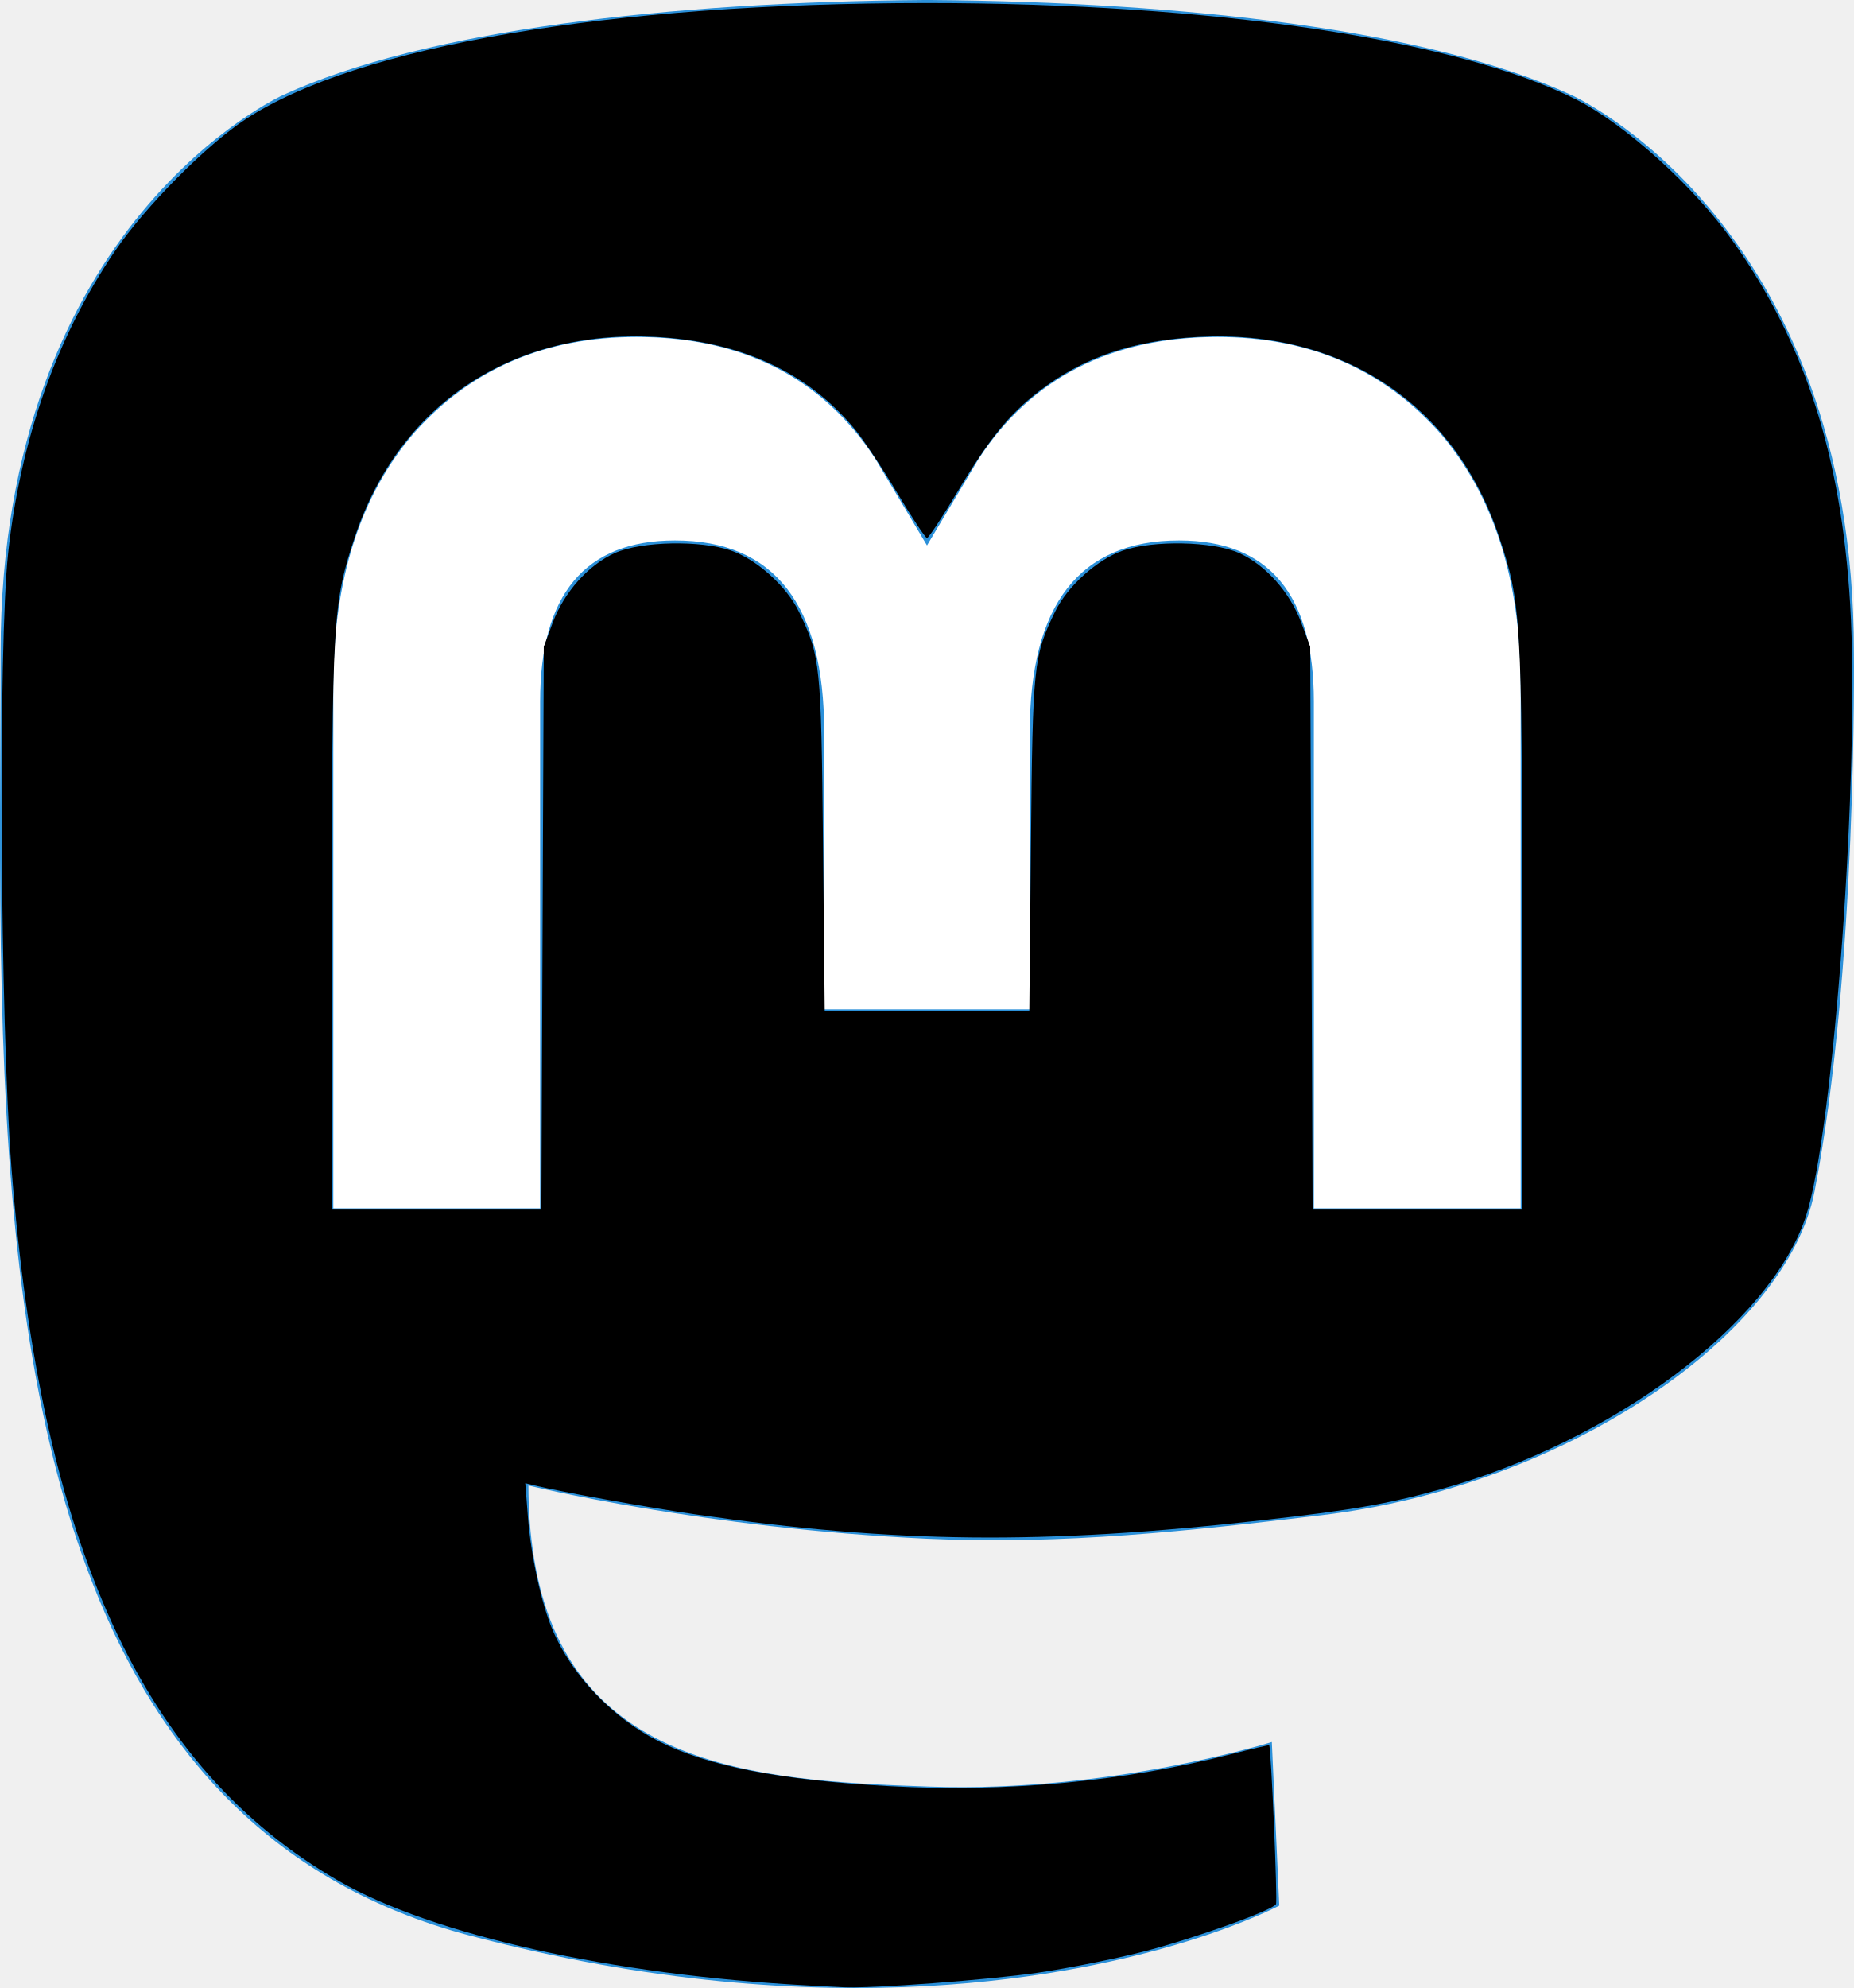
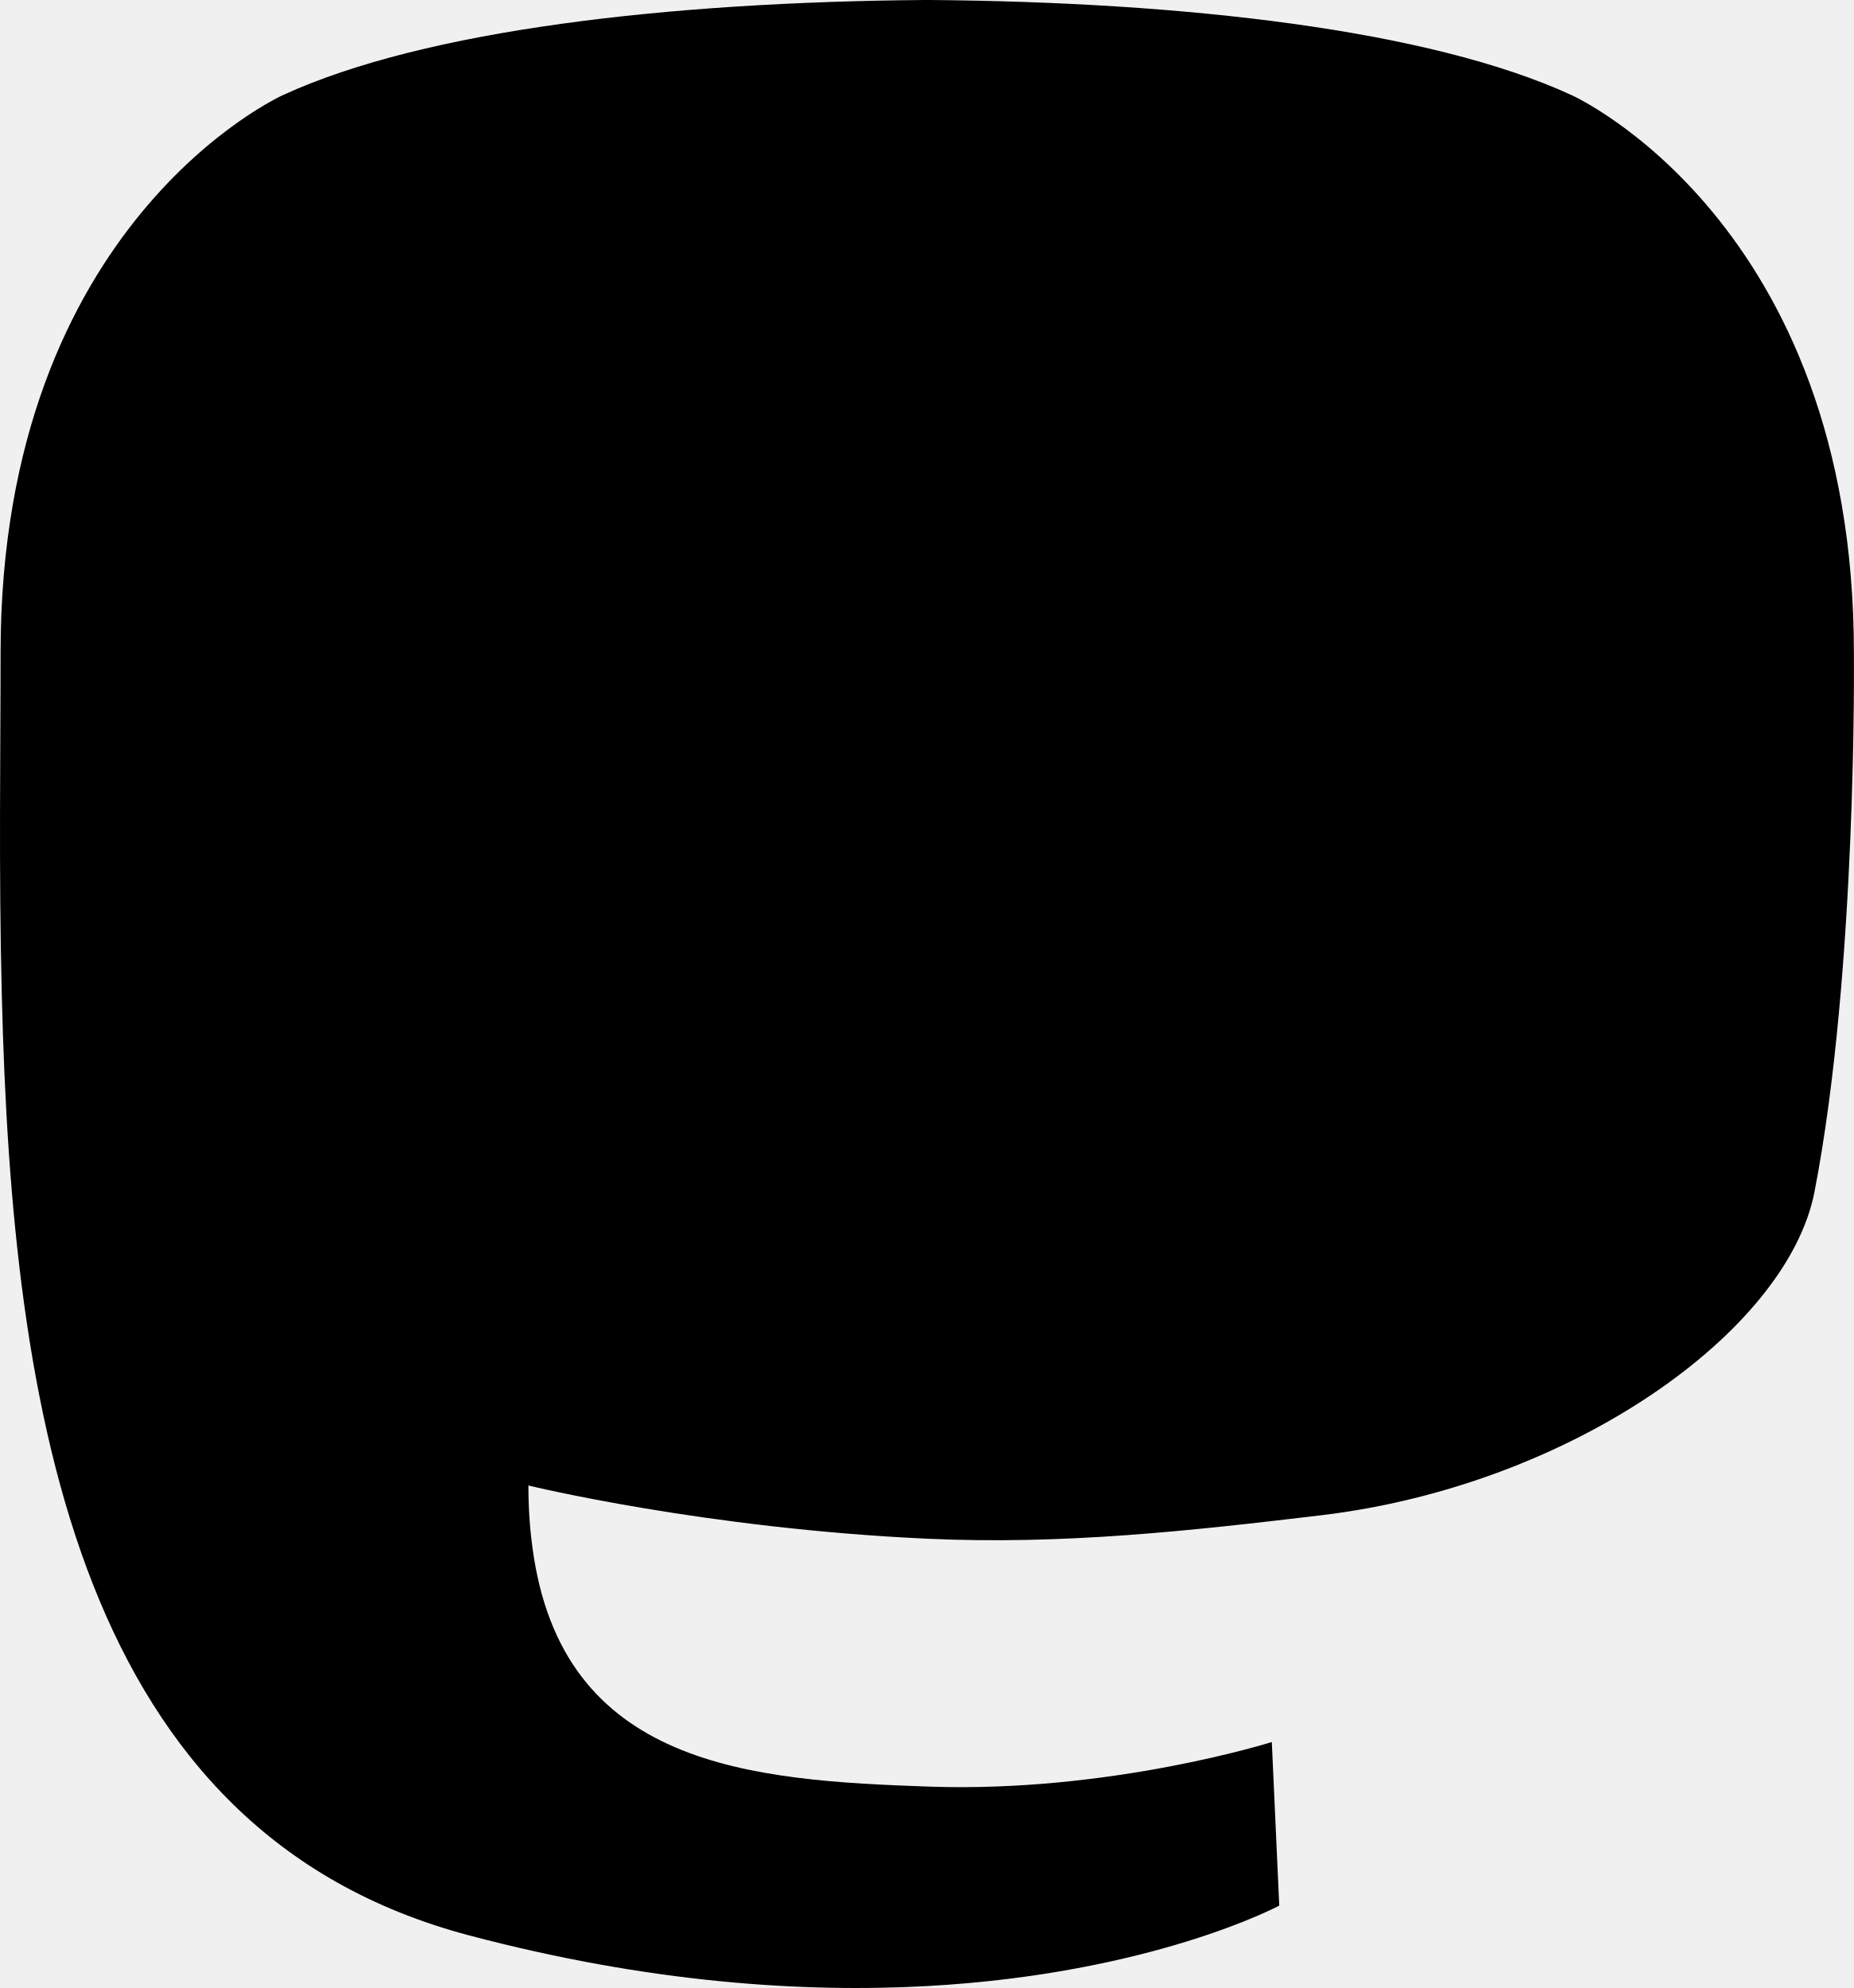
- <svg xmlns="http://www.w3.org/2000/svg" width="61.077mm" height="65.478mm" viewBox="0 0 216.414 232.01" version="1.1" id="svg1061">
-   <defs id="defs1065" />
-   <path fill="#2b90d9" d="M211.807 139.088c-3.181 16.366-28.492 34.278-57.562 37.749-15.159 1.809-30.084 3.471-45.999 2.741-26.027-1.192-46.565-6.213-46.565-6.213 0 2.534.156 4.946.469 7.202 3.384 25.686 25.47 27.225 46.391 27.942 21.116.723 39.919-5.206 39.919-5.206l.868 19.09s-14.77 7.931-41.081 9.39c-14.509.797-32.524-.365-53.506-5.919C9.232 213.82 1.406 165.311.209 116.091c-.365-14.614-.14-28.394-.14-39.919 0-50.33 32.976-65.082 32.976-65.082C49.672 3.454 78.204.242 107.865 0h.729c29.661.242 58.211 3.454 74.838 11.09 0 0 32.975 14.752 32.975 65.082 0 0 .414 37.134-4.599 62.915" id="path1057" />
-   <path fill="#fff" d="M177.51 80.077v60.941h-24.144v-59.15c0-12.469-5.246-18.797-15.74-18.797-11.602 0-17.418 7.508-17.418 22.352v32.376H96.207V85.423c0-14.845-5.816-22.352-17.419-22.352-10.494 0-15.74 6.329-15.74 18.797v59.15H38.905V80.077c0-12.455 3.171-22.352 9.541-29.675 6.569-7.322 15.171-11.076 25.85-11.076 12.355 0 21.711 4.749 27.898 14.248l6.014 10.081 6.015-10.081c6.185-9.499 15.541-14.248 27.898-14.248 10.678 0 19.28 3.754 25.85 11.076 6.369 7.322 9.54 17.22 9.54 29.675" id="path1059" />
-   <path style="fill:#000000;stroke:#7802b8;stroke-width:0;fill-opacity:1" d="M 100.696,247.163 C 76.258,245.872 53.878,240.891 42.147,234.132 17.719,220.057 5.074,192.488 1.426,145.351 0.013,127.086 -0.24,80.433 1.012,68.876 2.55,54.674 7.069,41.903 14.328,31.241 18.107,25.691 25.688,18.048 30.618,14.82 44.529,5.709 75.821,0.381 115.421,0.381 c 35.506,0 65.993,4.527 80.808,11.999 6.144,3.099 14.671,10.803 19.527,17.643 8.952,12.61 13.494,26.658 14.611,45.193 1.237,20.519 -2.042,65.765 -5.526,76.245 -4.44,13.359 -24.064,27.989 -45.533,33.947 -6.594,1.83 -10.997,2.59 -22.325,3.857 -27.241,3.045 -45.381,2.856 -70.301,-0.733 -5.827,-0.839 -16.825,-2.815 -20.14,-3.618 l -1.14,-0.276 0.331,4.226 c 0.385,4.917 1.688,10.833 3.121,14.169 2.368,5.515 7.411,10.796 13.069,13.685 6.127,3.128 15.111,4.882 28.883,5.638 14.536,0.798 29.248,-0.588 42.614,-4.014 2.482,-0.636 4.555,-1.121 4.606,-1.078 0.239,0.201 1.062,19.429 0.848,19.777 -0.495,0.8 -10.39,4.336 -16.564,5.919 -3.5,0.897 -9.357,2.068 -13.014,2.603 -6.284,0.918 -20.703,1.997 -24.326,1.82 -0.914,-0.045 -2.838,-0.143 -4.275,-0.219 z M 67.556,115.545 67.706,80.513 68.805,77.549 c 1.418,-3.823 4.467,-7.241 7.77,-8.71 3.303,-1.469 10.678,-1.615 14.487,-0.286 3.202,1.117 6.881,4.438 8.407,7.589 2.678,5.53 2.779,6.498 3.007,28.953 l 0.211,20.781 h 12.737 12.737 l 0.203,-20.781 c 0.219,-22.466 0.316,-23.395 3.008,-28.953 1.526,-3.152 5.205,-6.473 8.407,-7.589 3.809,-1.328 11.184,-1.183 14.487,0.286 3.303,1.469 6.352,4.887 7.77,8.71 l 1.1,2.964 0.15,35.032 0.15,35.032 h 13.043 13.043 l -0.003,-35.032 C 189.516,76.986 189.403,75.07 186.655,66.831 181.156,50.346 167.111,40.996 149.255,41.935 c -8.197,0.431 -14.417,2.551 -19.908,6.786 -3.735,2.881 -6.214,5.947 -10.209,12.628 -1.851,3.095 -3.523,5.627 -3.717,5.627 -0.194,0 -1.862,-2.525 -3.707,-5.61 -1.845,-3.086 -4.206,-6.64 -5.247,-7.9 C 100.582,46.343 92.282,42.497 81.587,41.935 63.749,40.997 49.68,50.363 44.187,66.831 41.439,75.07 41.326,76.986 41.323,115.545 l -0.003,35.032 h 13.043 13.043 z" id="path1069" transform="scale(0.9375)" />
+ <svg xmlns="http://www.w3.org/2000/svg" width="230.842" height="247.477" viewBox="0 0 216.414 232.01" version="1.1" id="prefix__svg1061">
+   <style>path{fill:#000}@media (prefers-color-scheme:dark){path{fill:#fff}}</style>
+   <path d="M211.807 139.088c-3.18 16.366-28.492 34.277-57.562 37.748-15.159 1.809-30.084 3.471-45.999 2.741-26.027-1.192-46.565-6.212-46.565-6.212 0 2.534.156 4.946.469 7.202 3.384 25.687 25.47 27.225 46.391 27.943 21.116.723 39.919-5.206 39.919-5.206l.867 19.09s-14.77 7.931-41.08 9.39c-14.51.797-32.525-.365-53.507-5.919C9.232 213.82 1.406 165.311.209 116.091c-.365-14.613-.14-28.393-.14-39.918 0-50.33 32.976-65.083 32.976-65.083C49.672 3.454 78.204.242 107.865 0h.729c29.66.242 58.21 3.454 74.837 11.09 0 0 32.975 14.752 32.975 65.082 0 0 .414 37.134-4.599 62.916" id="prefix__path1057" />
+   <path fill="#fff" d="M177.51 80.077v60.941h-24.144v-59.15c0-12.469-5.246-18.797-15.74-18.797-11.602 0-17.417 7.507-17.417 22.352V117.8H96.207V85.423c0-14.845-5.816-22.352-17.418-22.352-10.494 0-15.74 6.328-15.74 18.797v59.15H38.905V80.077c0-12.455 3.171-22.352 9.541-29.675 6.569-7.322 15.171-11.076 25.85-11.076 12.355 0 21.711 4.748 27.898 14.247l6.013 10.082 6.015-10.082c6.185-9.498 15.542-14.247 27.898-14.247 10.677 0 19.28 3.753 25.85 11.076 6.369 7.322 9.54 17.22 9.54 29.675" />
+   <path d="M100.696 247.163c-24.438-1.29-46.818-6.272-58.55-13.031-24.427-14.075-37.072-41.644-40.72-88.78C.013 127.085-.24 80.432 1.012 68.875 2.55 54.674 7.069 41.903 14.328 31.24c3.779-5.55 11.36-13.193 16.29-16.421C44.529 5.709 75.82.381 115.42.381c35.506 0 65.993 4.527 80.808 12 6.144 3.098 14.672 10.803 19.528 17.643 8.952 12.61 13.493 26.657 14.61 45.192 1.237 20.52-2.042 65.765-5.525 76.246-4.44 13.359-24.064 27.989-45.533 33.946-6.594 1.83-10.997 2.59-22.325 3.857-27.241 3.045-45.38 2.856-70.3-.733-5.828-.839-16.826-2.815-20.14-3.618l-1.14-.276.33 4.226c.386 4.917 1.69 10.832 3.121 14.169 2.368 5.514 7.411 10.795 13.07 13.684 6.126 3.129 15.11 4.883 28.882 5.639 14.537.798 29.248-.588 42.614-4.014 2.482-.636 4.555-1.121 4.607-1.078.238.202 1.062 19.43.847 19.777-.495.8-10.39 4.336-16.564 5.919-3.5.897-9.357 2.068-13.014 2.602-6.284.918-20.704 1.997-24.326 1.82-.914-.044-2.838-.143-4.275-.219zm-33.14-131.618l.15-35.032 1.1-2.964c1.417-3.823 4.466-7.24 7.77-8.71 3.303-1.469 10.678-1.615 14.487-.286 3.202 1.116 6.88 4.437 8.407 7.589 2.678 5.53 2.779 6.498 3.007 28.953l.21 20.781h25.474l.203-20.781c.22-22.466.316-23.396 3.008-28.953 1.527-3.152 5.205-6.473 8.407-7.59 3.81-1.328 11.184-1.182 14.488.287 3.303 1.47 6.352 4.887 7.77 8.71l1.1 2.964.15 35.032.15 35.031h26.085l-.003-35.031c-.003-38.559-.116-40.475-2.864-48.714-5.499-16.485-19.544-25.835-37.4-24.896-8.197.43-14.417 2.55-19.908 6.785-3.735 2.881-6.214 5.948-10.209 12.628-1.85 3.095-3.523 5.628-3.717 5.628-.194 0-1.862-2.525-3.707-5.61-1.845-3.086-4.206-6.641-5.247-7.9-5.885-7.123-14.185-10.97-24.88-11.531-17.838-.938-31.907 8.428-37.4 24.896-2.748 8.239-2.86 10.155-2.864 48.714l-.003 35.031h26.085z" id="prefix__path1069" transform="scale(.9375)" stroke-width="0" fill-opacity="1" />
</svg>
